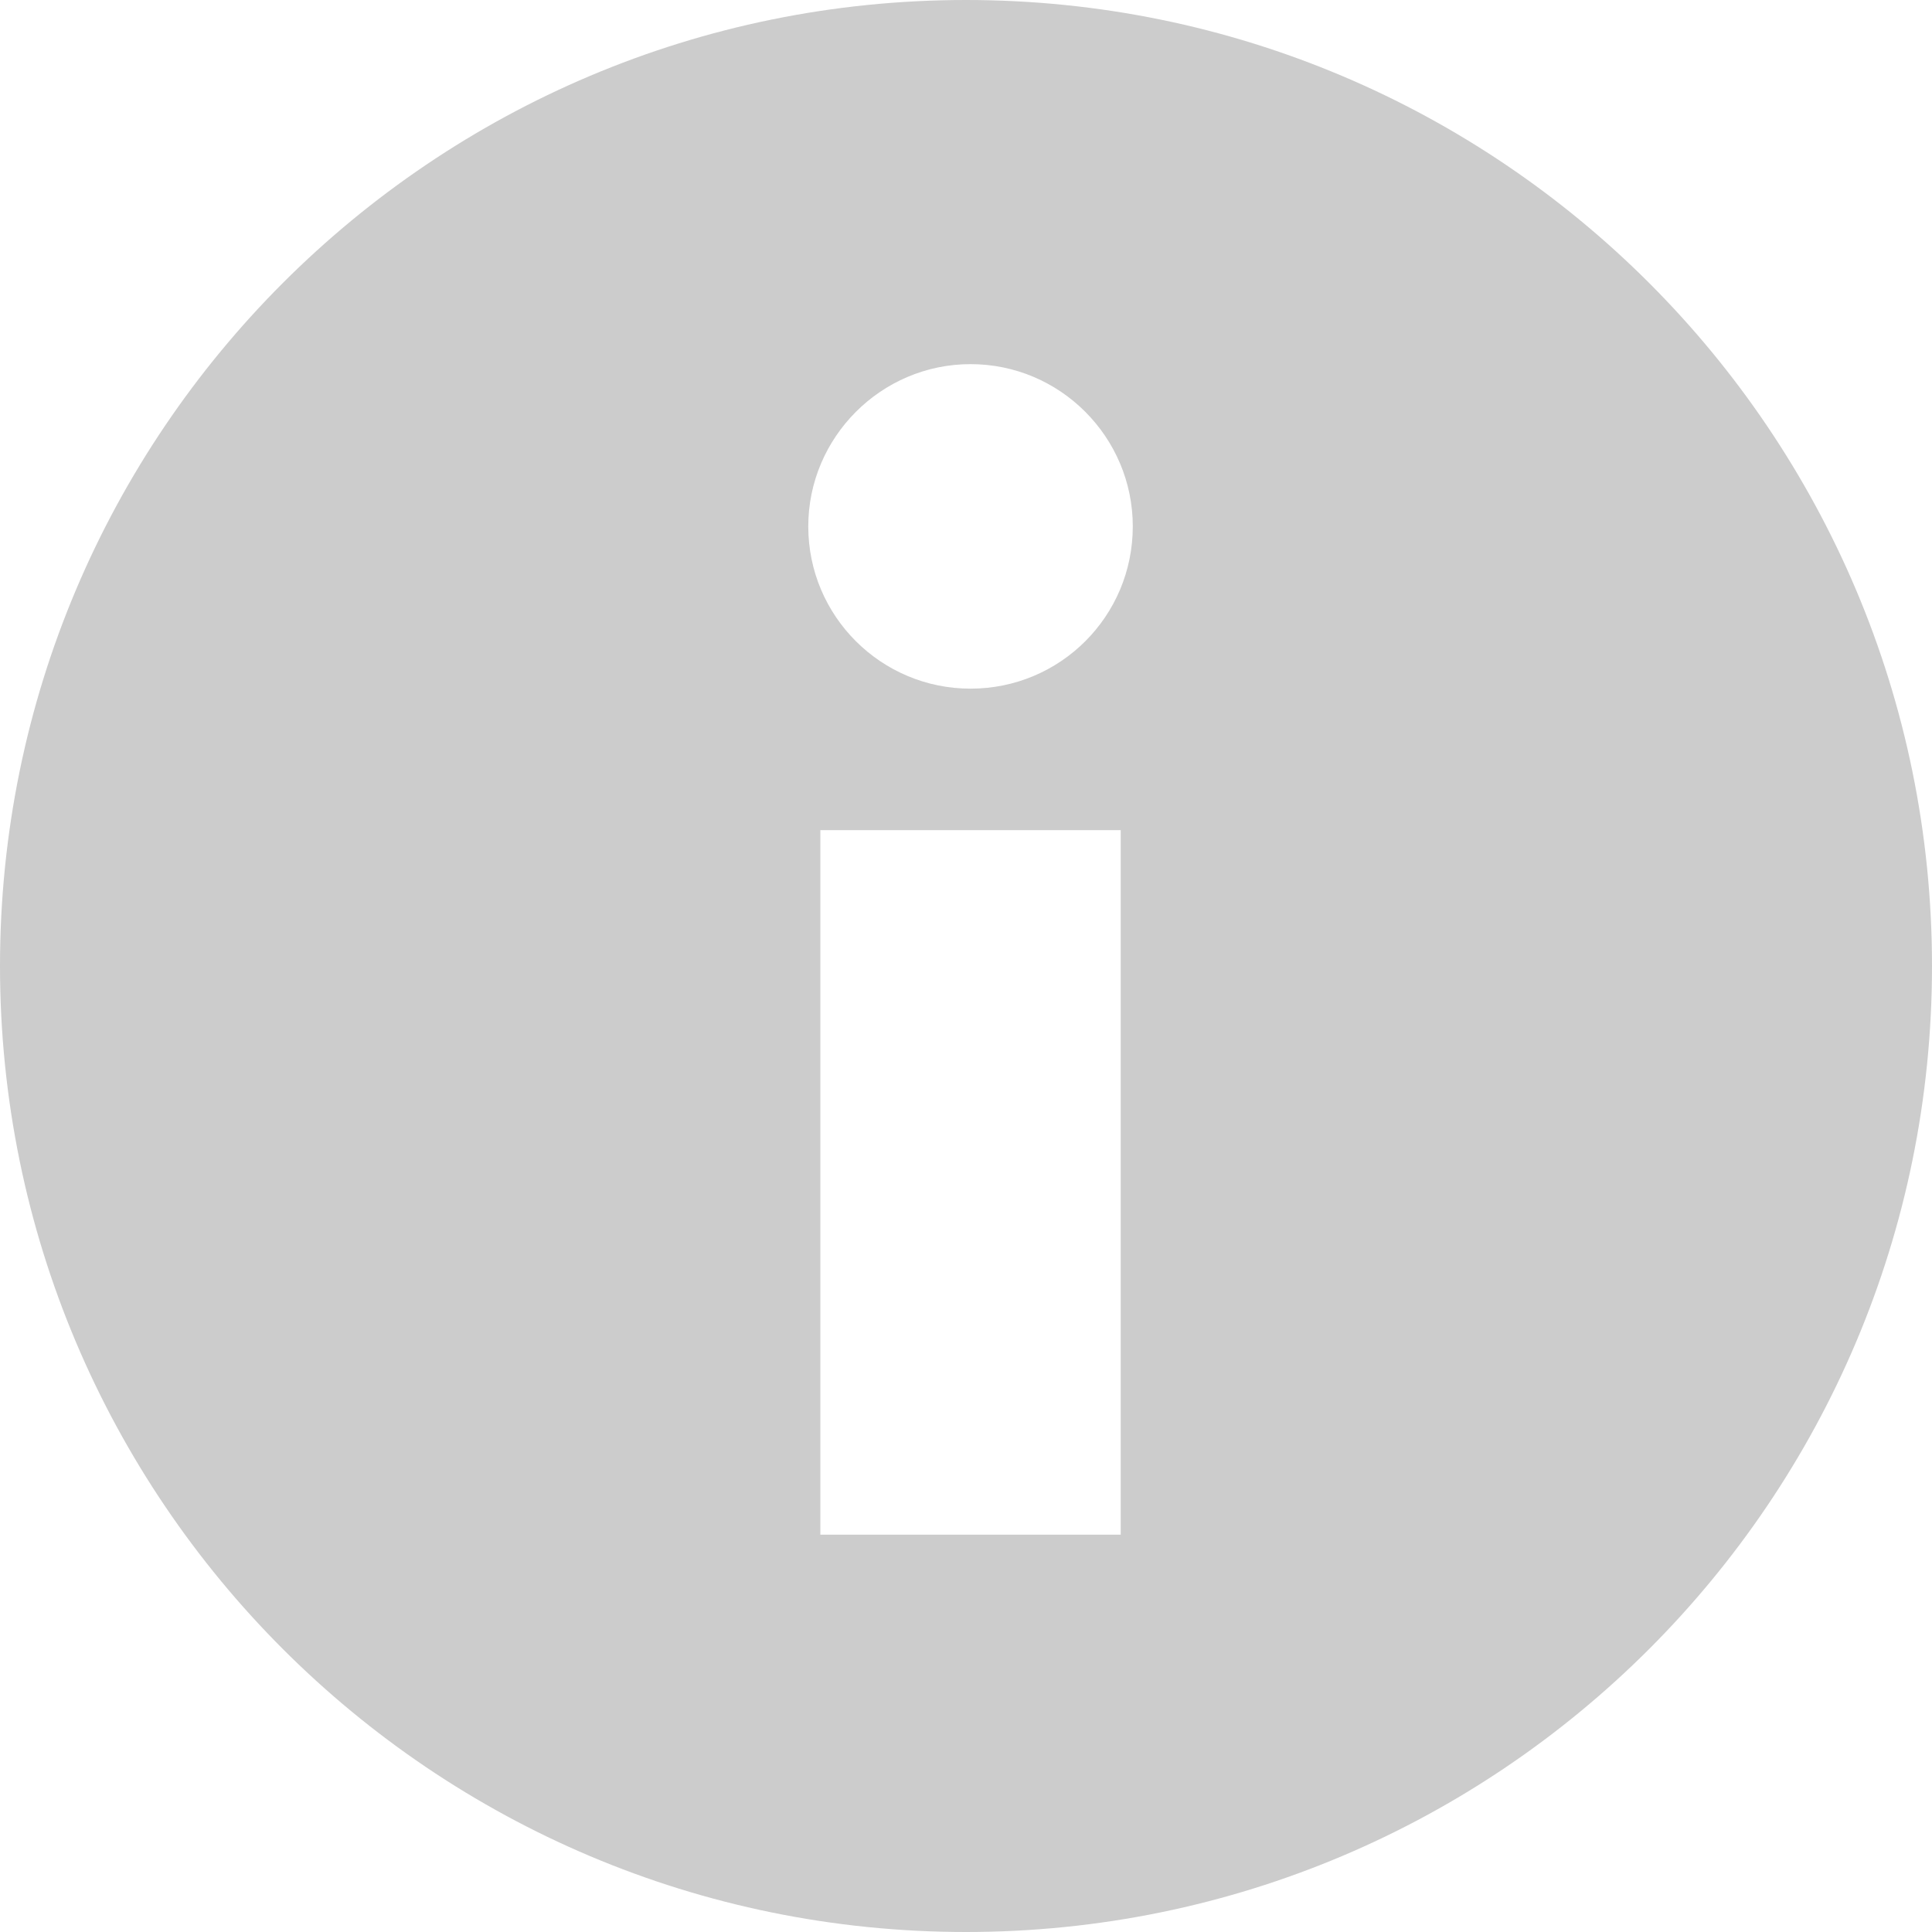
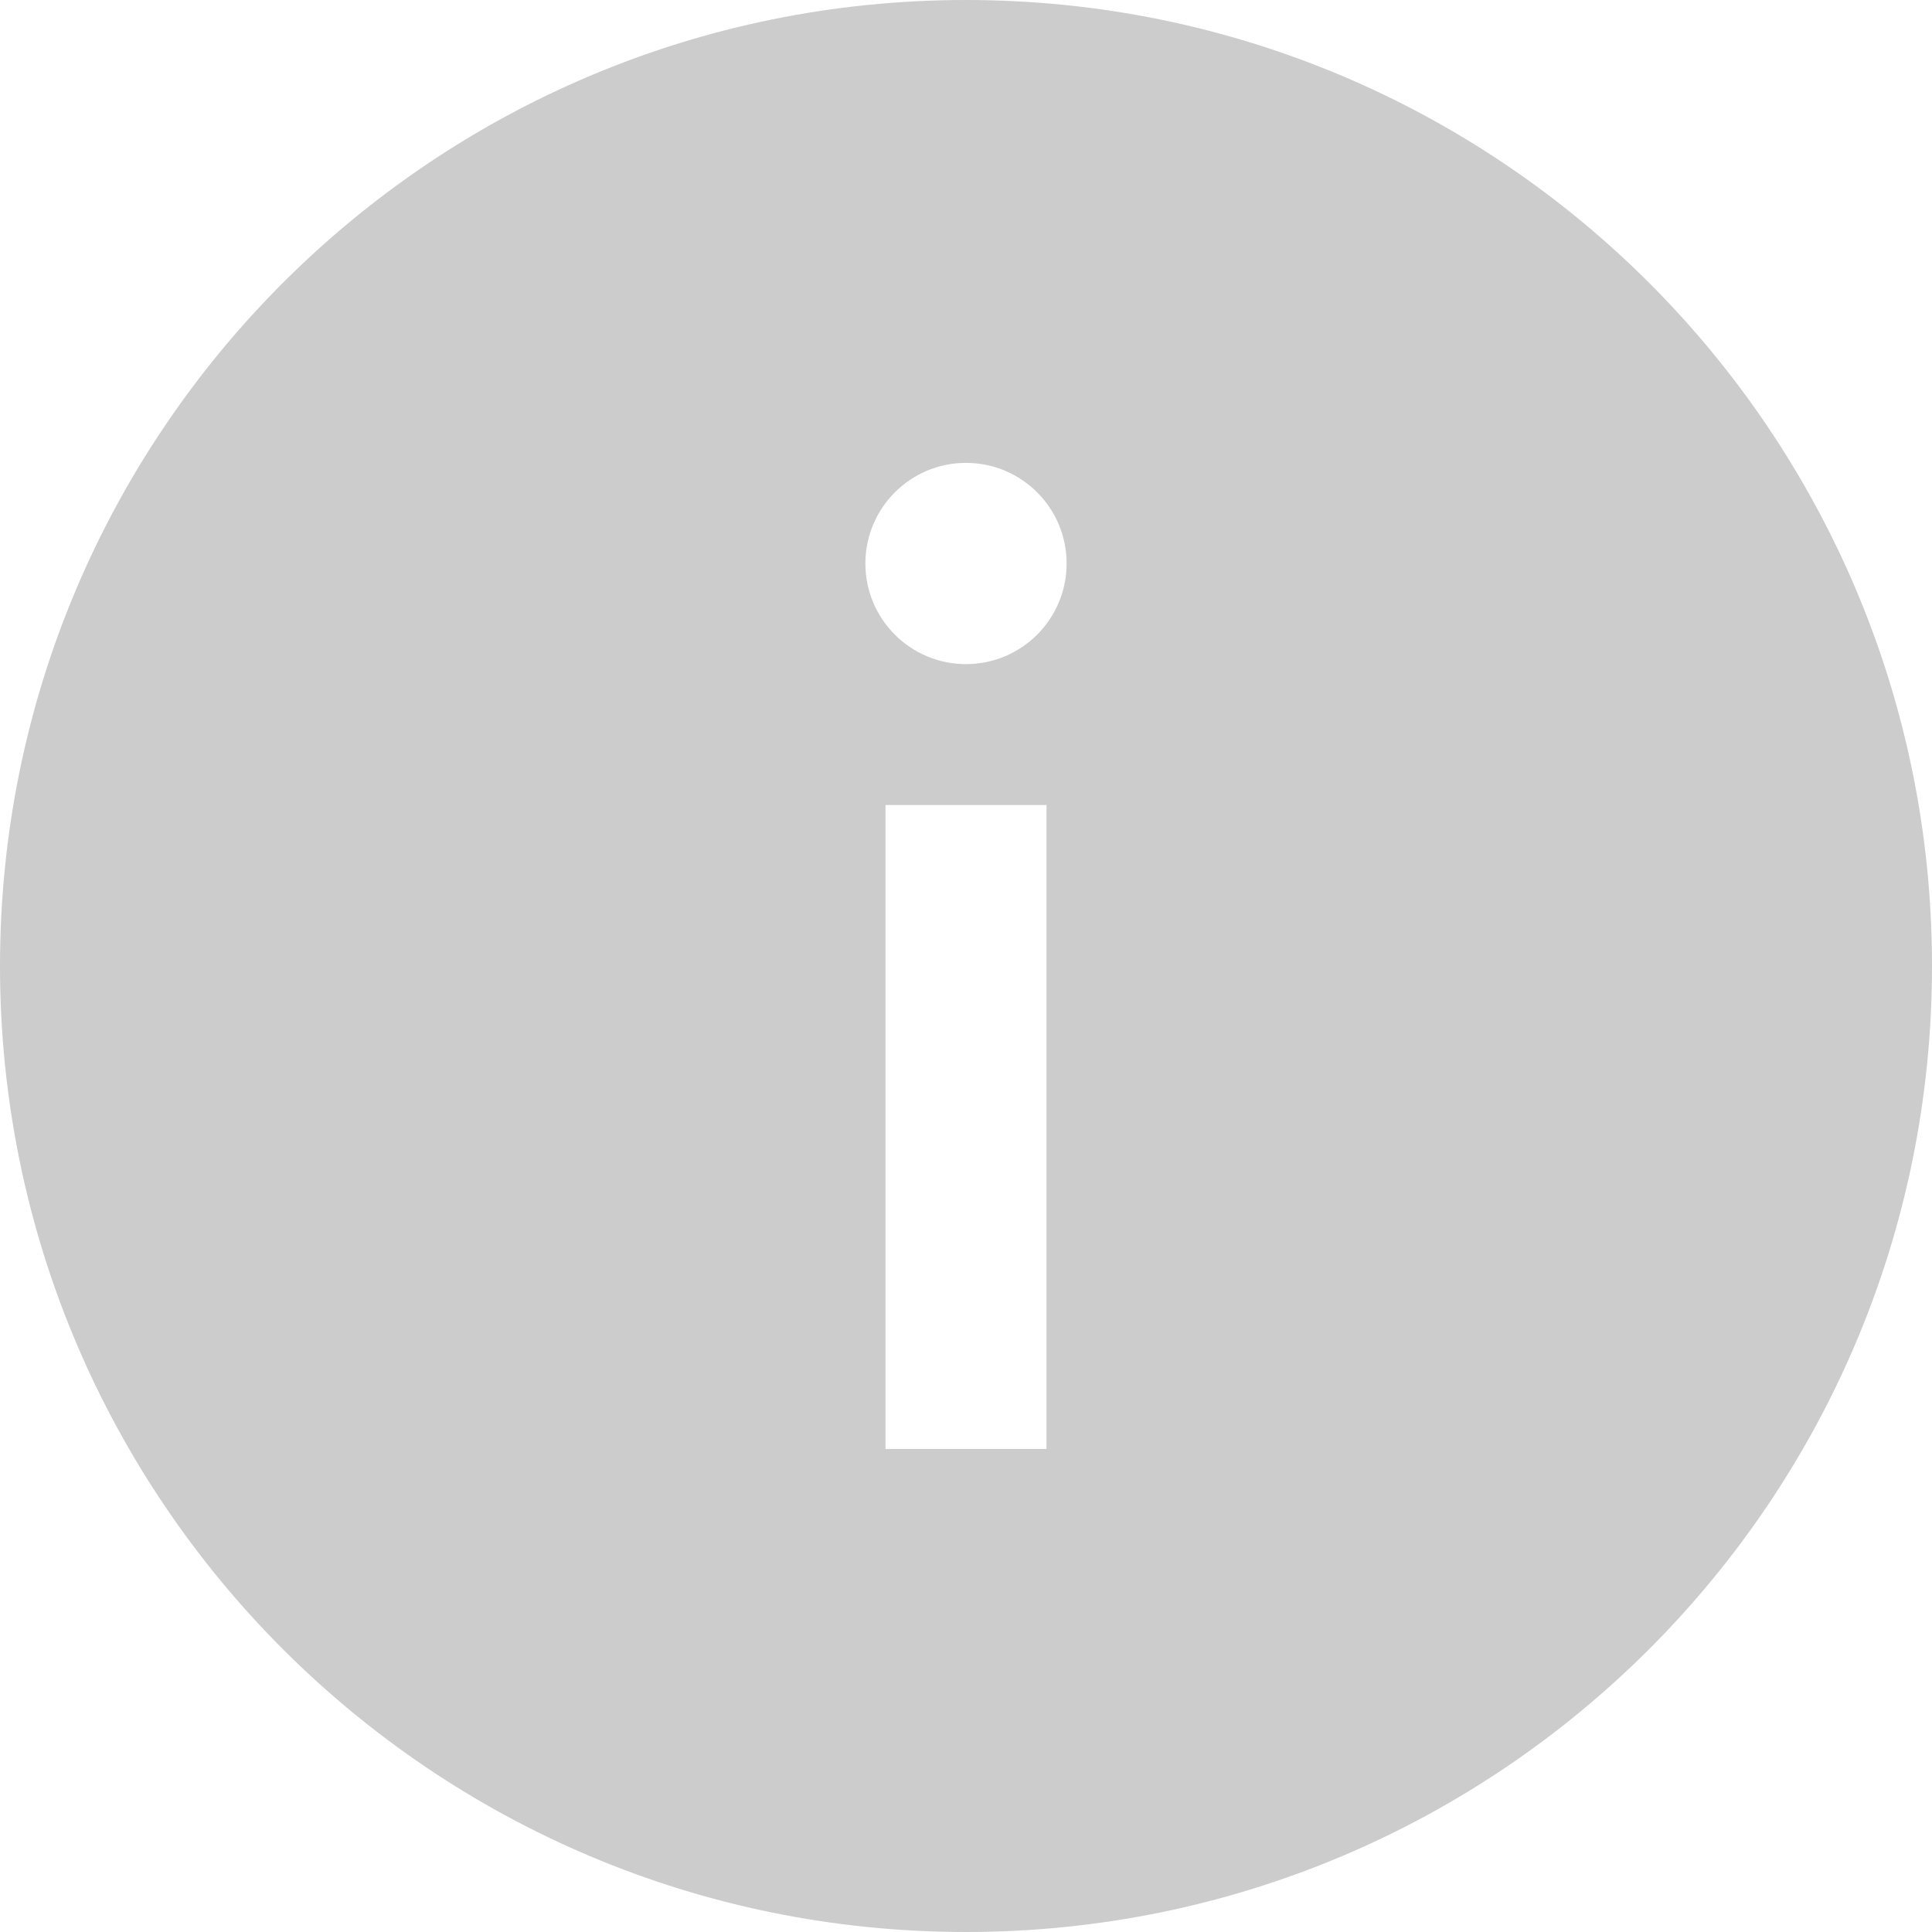
- <svg xmlns="http://www.w3.org/2000/svg" width="512" height="512" viewBox="0 0 512 512" fill="rgba(0,0,0,0.2)">
-   <path d="M256 0C114.6 0 0 114.6 0 256s114.6 256 256 256 256-114.6 256-256S397.4 0 256 0zm41 406.7h-79.6V220H297v186.7zm-39.8-224.2c-23.7 0-43-19.2-43-43 0-23.6 19.3-43 43-43 23.8 0 43 19.4 43 43 0 23.8-19.2 43-43 43z" />
+ <svg xmlns="http://www.w3.org/2000/svg" width="24" height="24" viewBox="0 0 24 24" fill="rgba(0,0,0,0.2)">
+   <path d="M12 24c6.63 0 12-5.37 12-12S18.63 0 12 0 0 5.37 0 12s5.37 12 12 12zm1-6h-2v-8h2v8zM12 5.75a1.25 1.25 0 1 1 0 2.5 1.25 1.25 0 0 1 0-2.5z" />
</svg>
